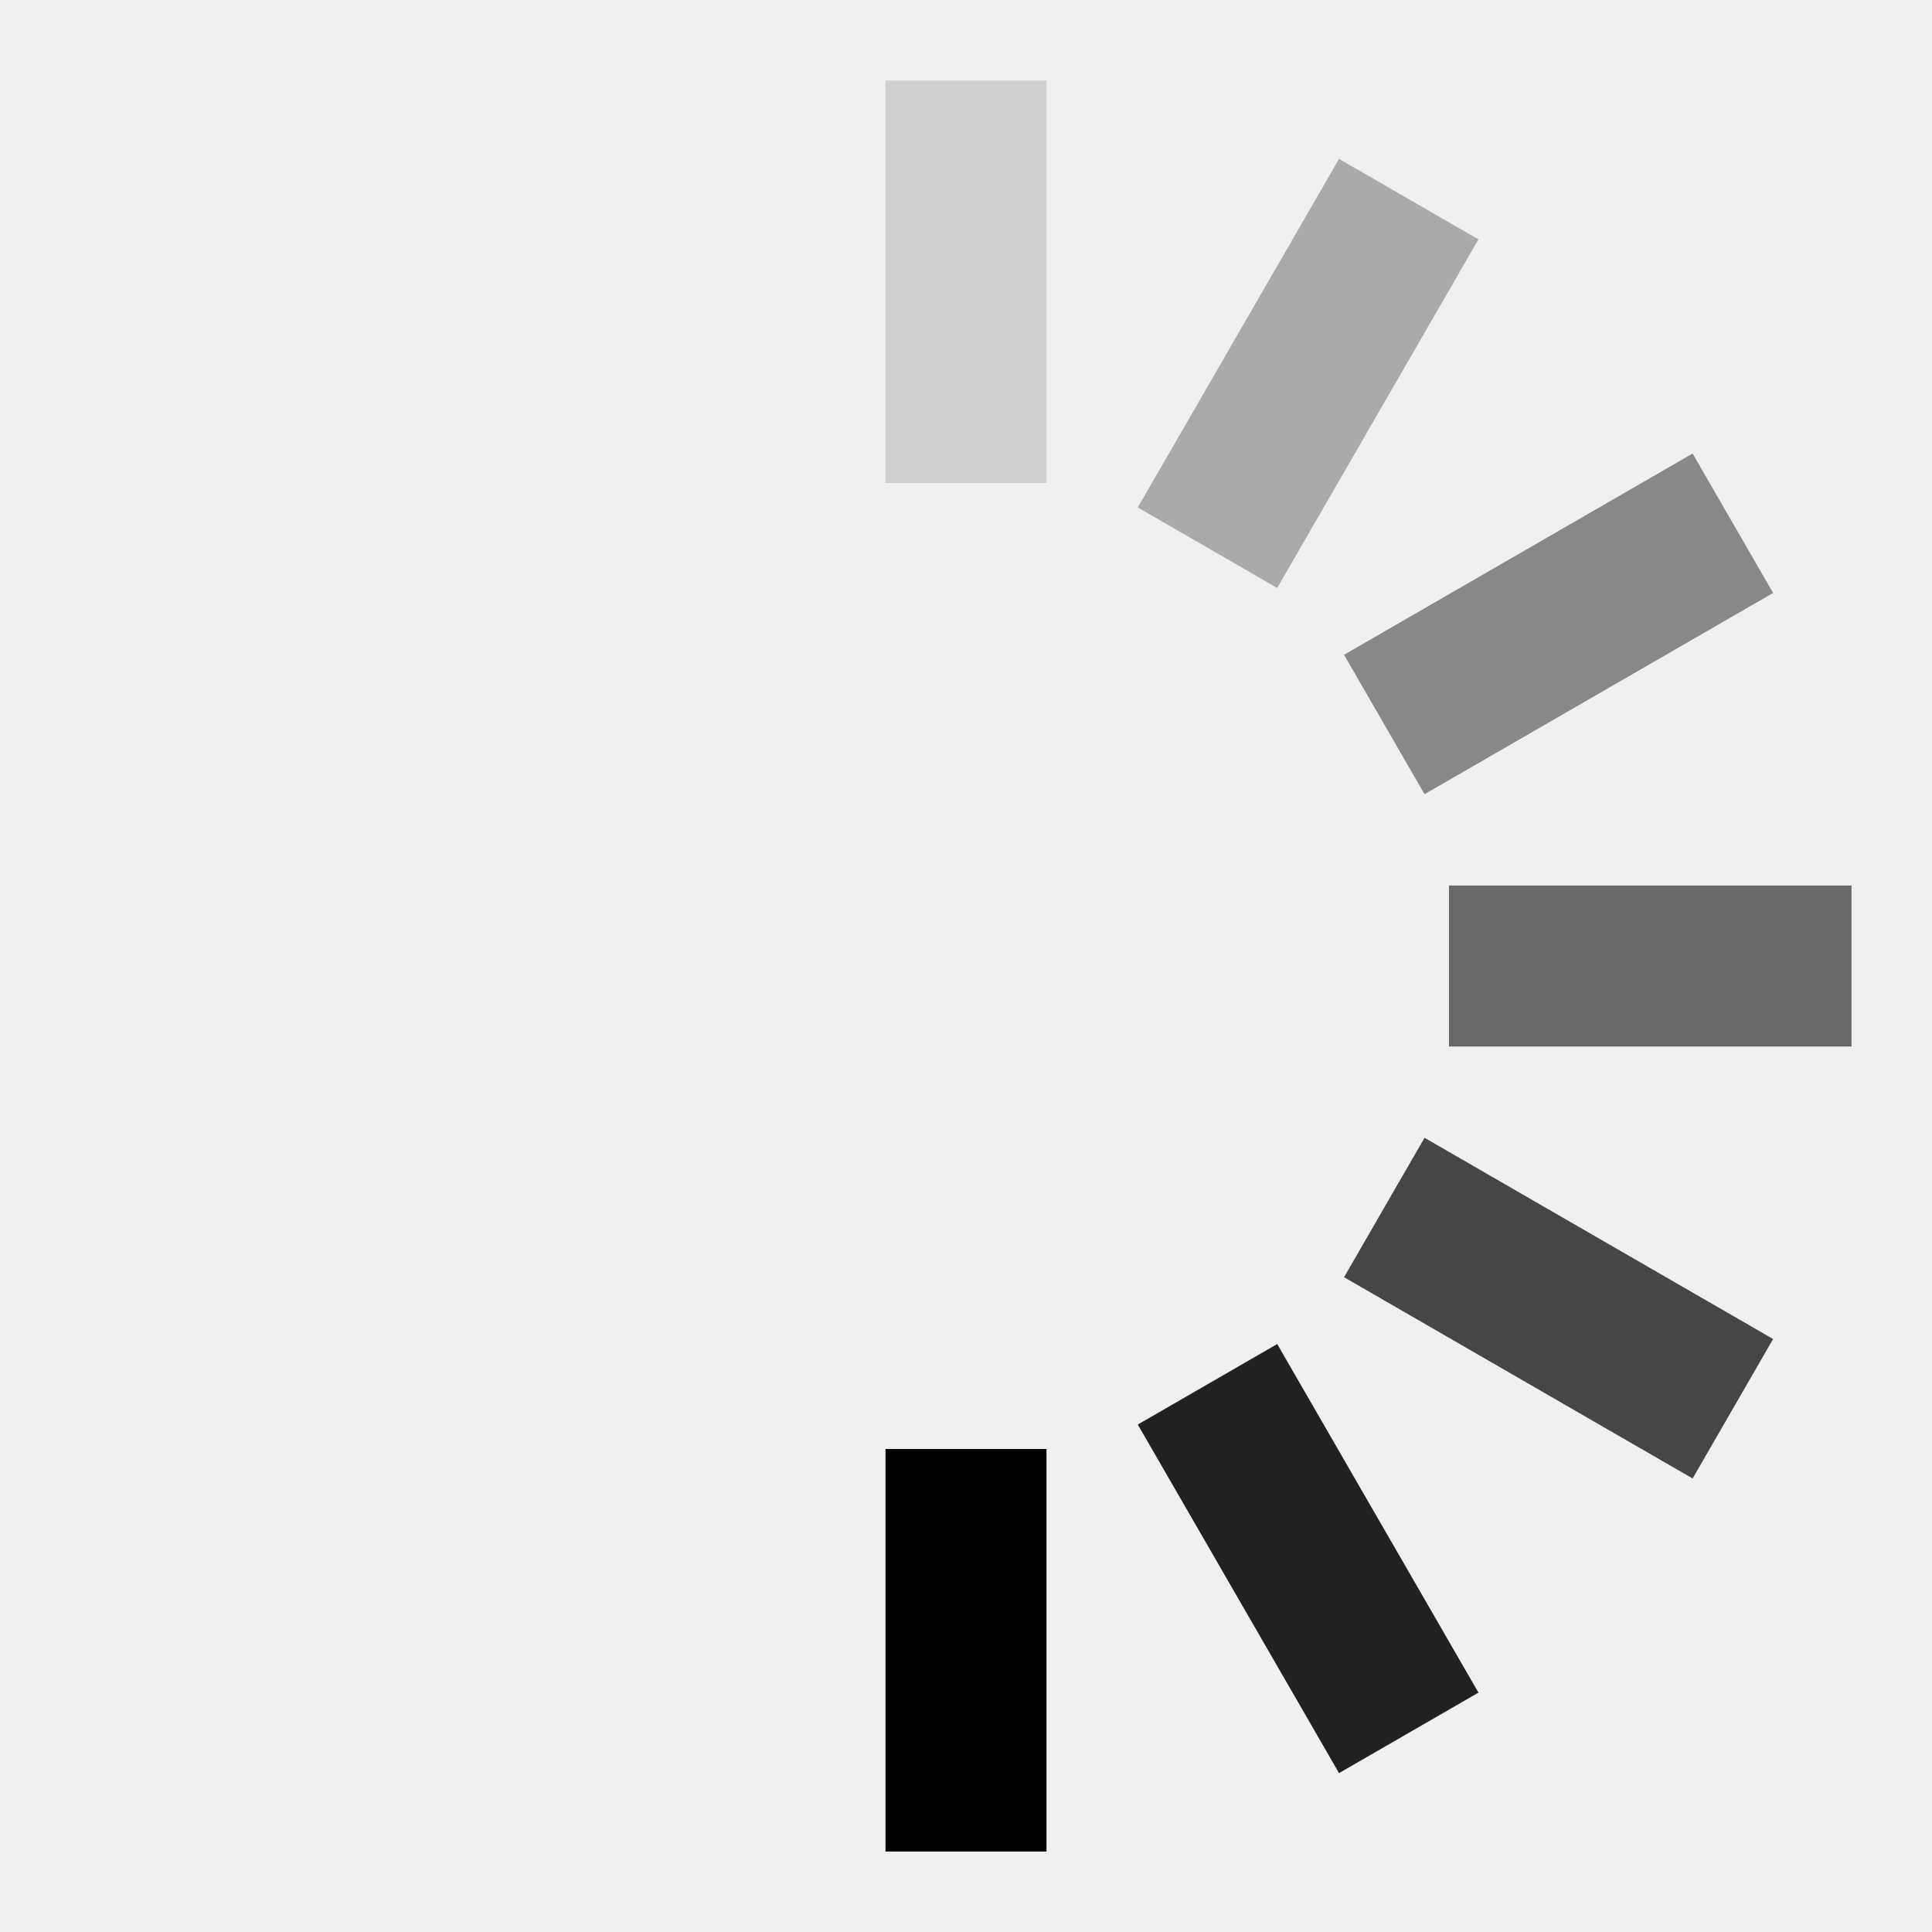
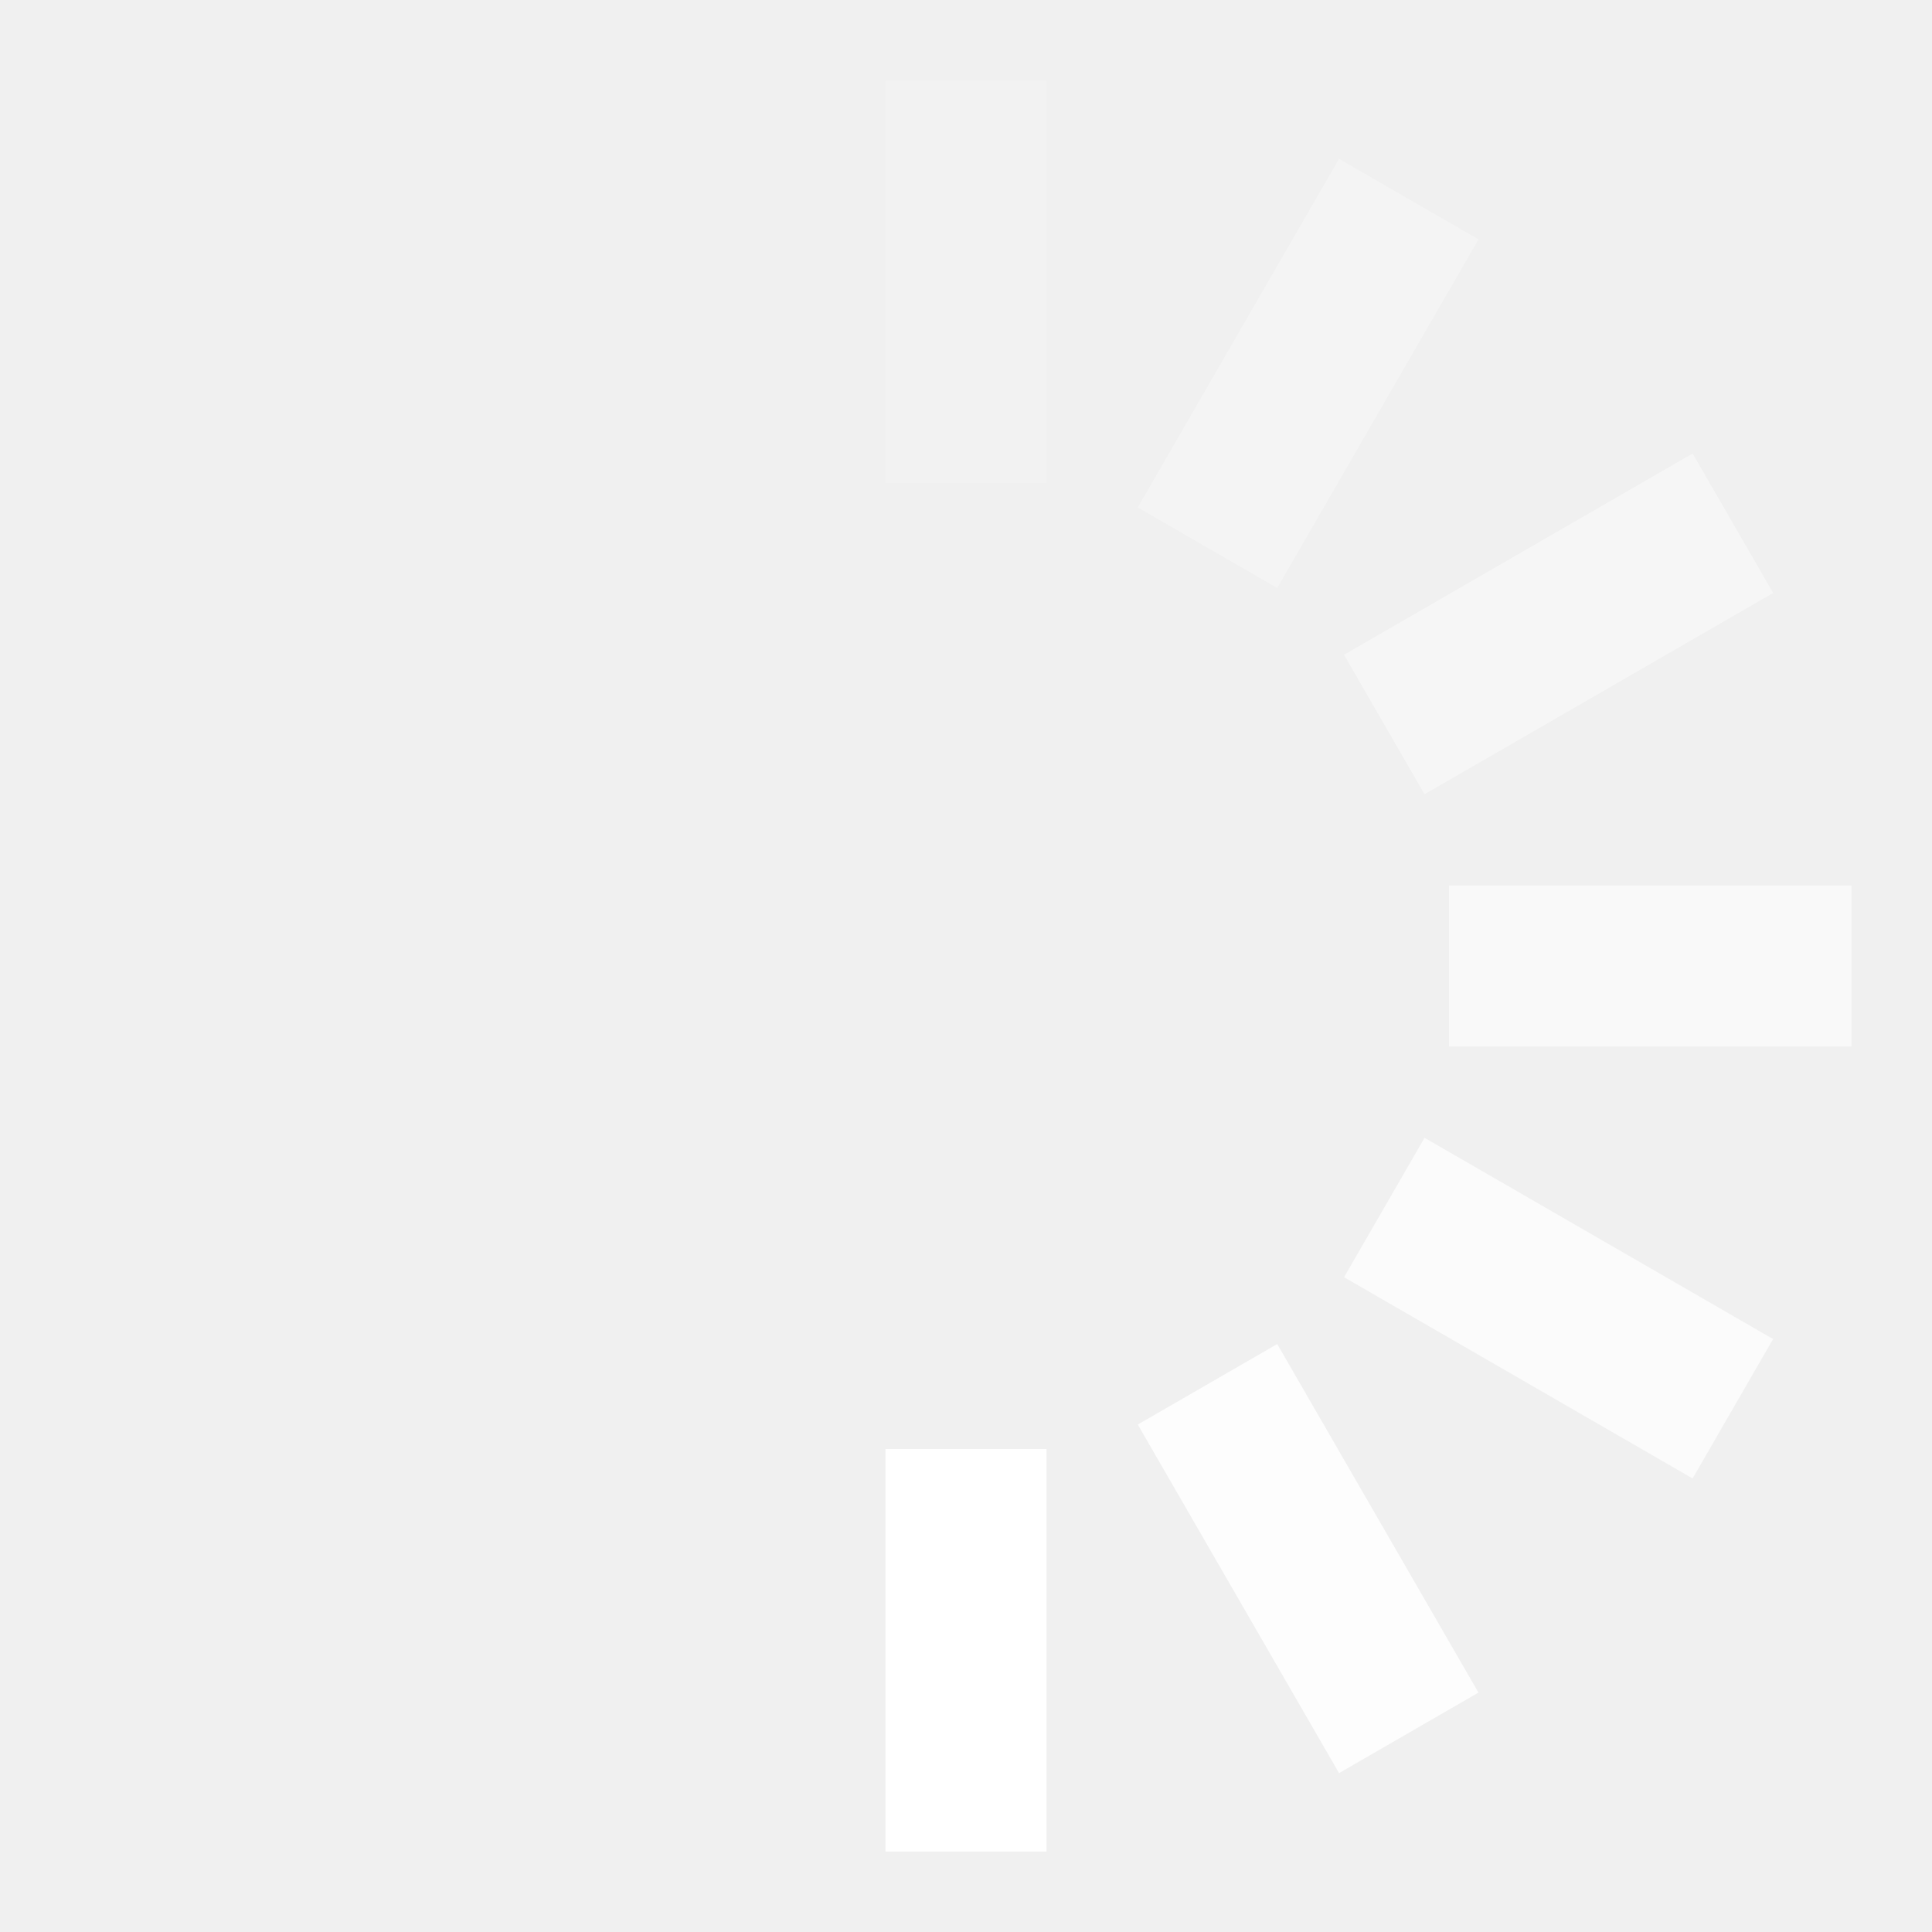
<svg xmlns="http://www.w3.org/2000/svg" width="1em" height="1em" viewBox="0 0 24 24">
  <g>
-     <rect width="2" height="5" x="11" y="1" fill="currentColor" opacity="0.14" />
-     <rect width="2" height="5" x="11" y="1" fill="currentColor" opacity="0.29" transform="rotate(30 12 12)" />
-     <rect width="2" height="5" x="11" y="1" fill="currentColor" opacity="0.43" transform="rotate(60 12 12)" />
-     <rect width="2" height="5" x="11" y="1" fill="currentColor" opacity="0.57" transform="rotate(90 12 12)" />
-     <rect width="2" height="5" x="11" y="1" fill="currentColor" opacity="0.71" transform="rotate(120 12 12)" />
-     <rect width="2" height="5" x="11" y="1" fill="currentColor" opacity="0.86" transform="rotate(150 12 12)" />
-     <rect width="2" height="5" x="11" y="1" fill="currentColor" transform="rotate(180 12 12)" />
+     <rect width="2" height="5" x="11" y="1" fill="#fff" opacity="0.14" />
+     <rect width="2" height="5" x="11" y="1" fill="#fff" opacity="0.29" transform="rotate(30 12 12)" />
+     <rect width="2" height="5" x="11" y="1" fill="#fff" opacity="0.43" transform="rotate(60 12 12)" />
+     <rect width="2" height="5" x="11" y="1" fill="#fff" opacity="0.57" transform="rotate(90 12 12)" />
+     <rect width="2" height="5" x="11" y="1" fill="#fff" opacity="0.71" transform="rotate(120 12 12)" />
+     <rect width="2" height="5" x="11" y="1" fill="#fff" opacity="0.86" transform="rotate(150 12 12)" />
+     <rect width="2" height="5" x="11" y="1" fill="#fff" transform="rotate(180 12 12)" />
    <animateTransform attributeName="transform" calcMode="discrete" dur="0.75s" repeatCount="indefinite" type="rotate" values="0 12 12;30 12 12;60 12 12;90 12 12;120 12 12;150 12 12;180 12 12;210 12 12;240 12 12;270 12 12;300 12 12;330 12 12;360 12 12" />
  </g>
</svg>
